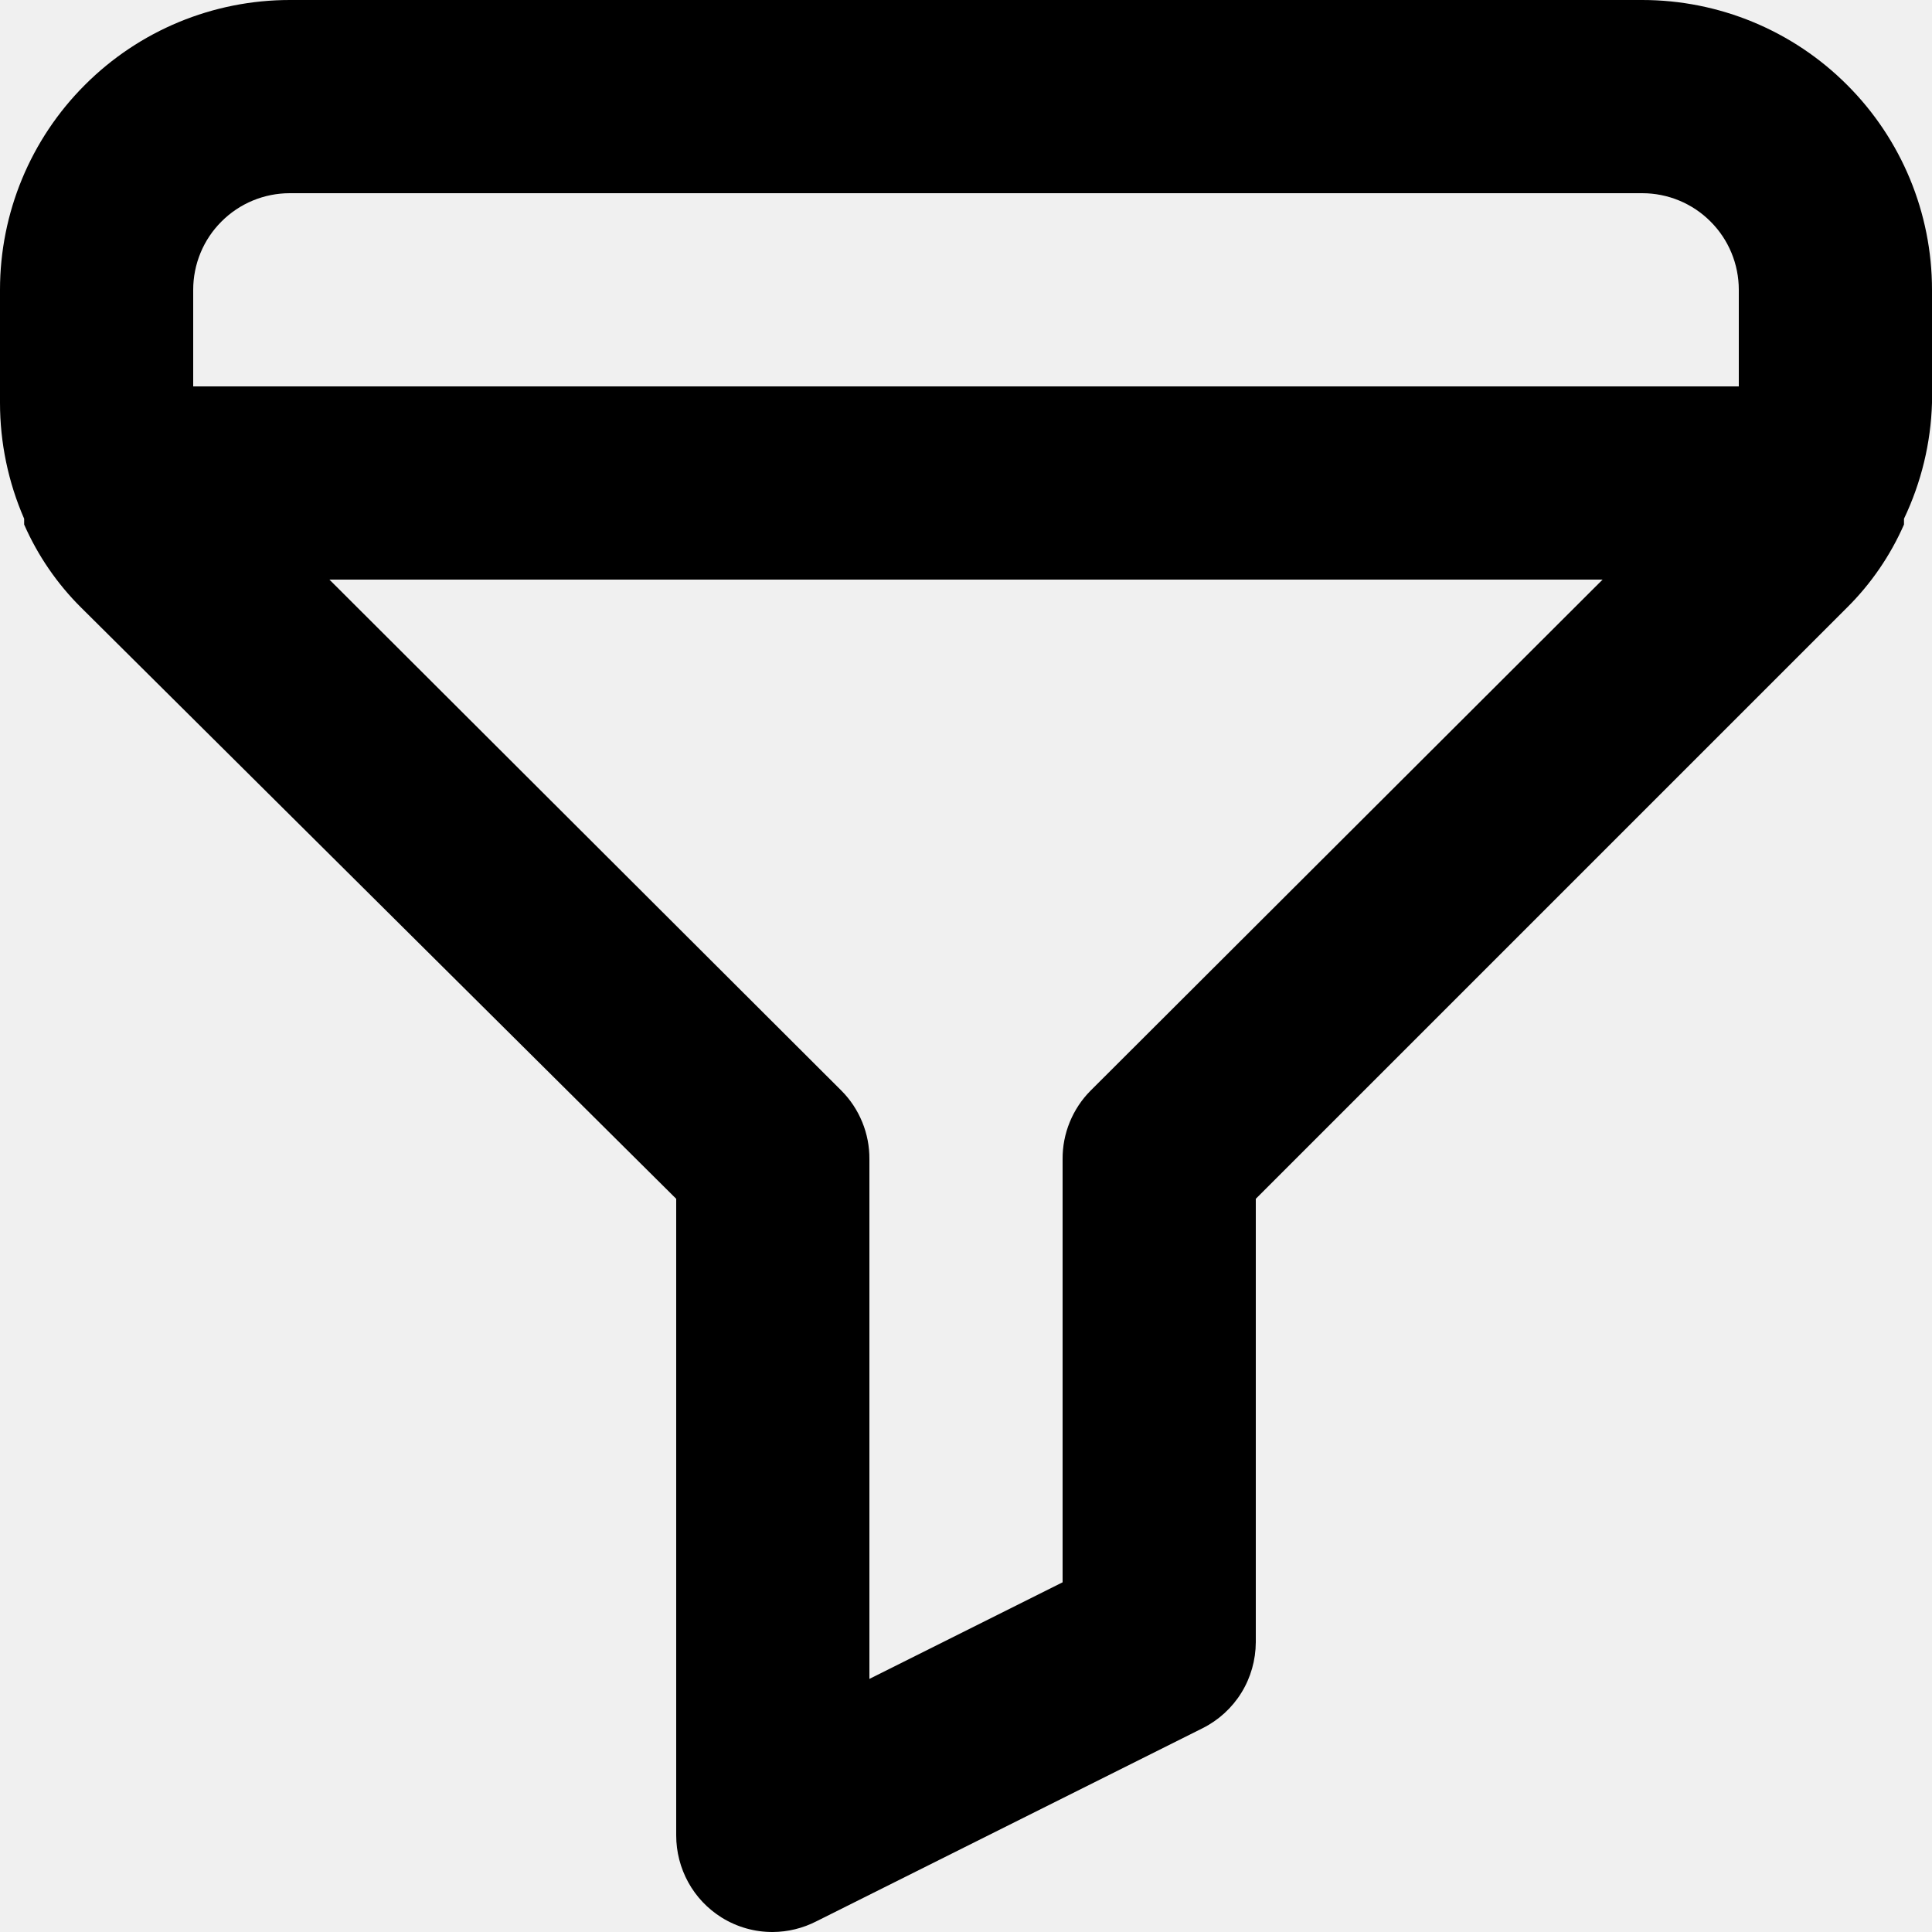
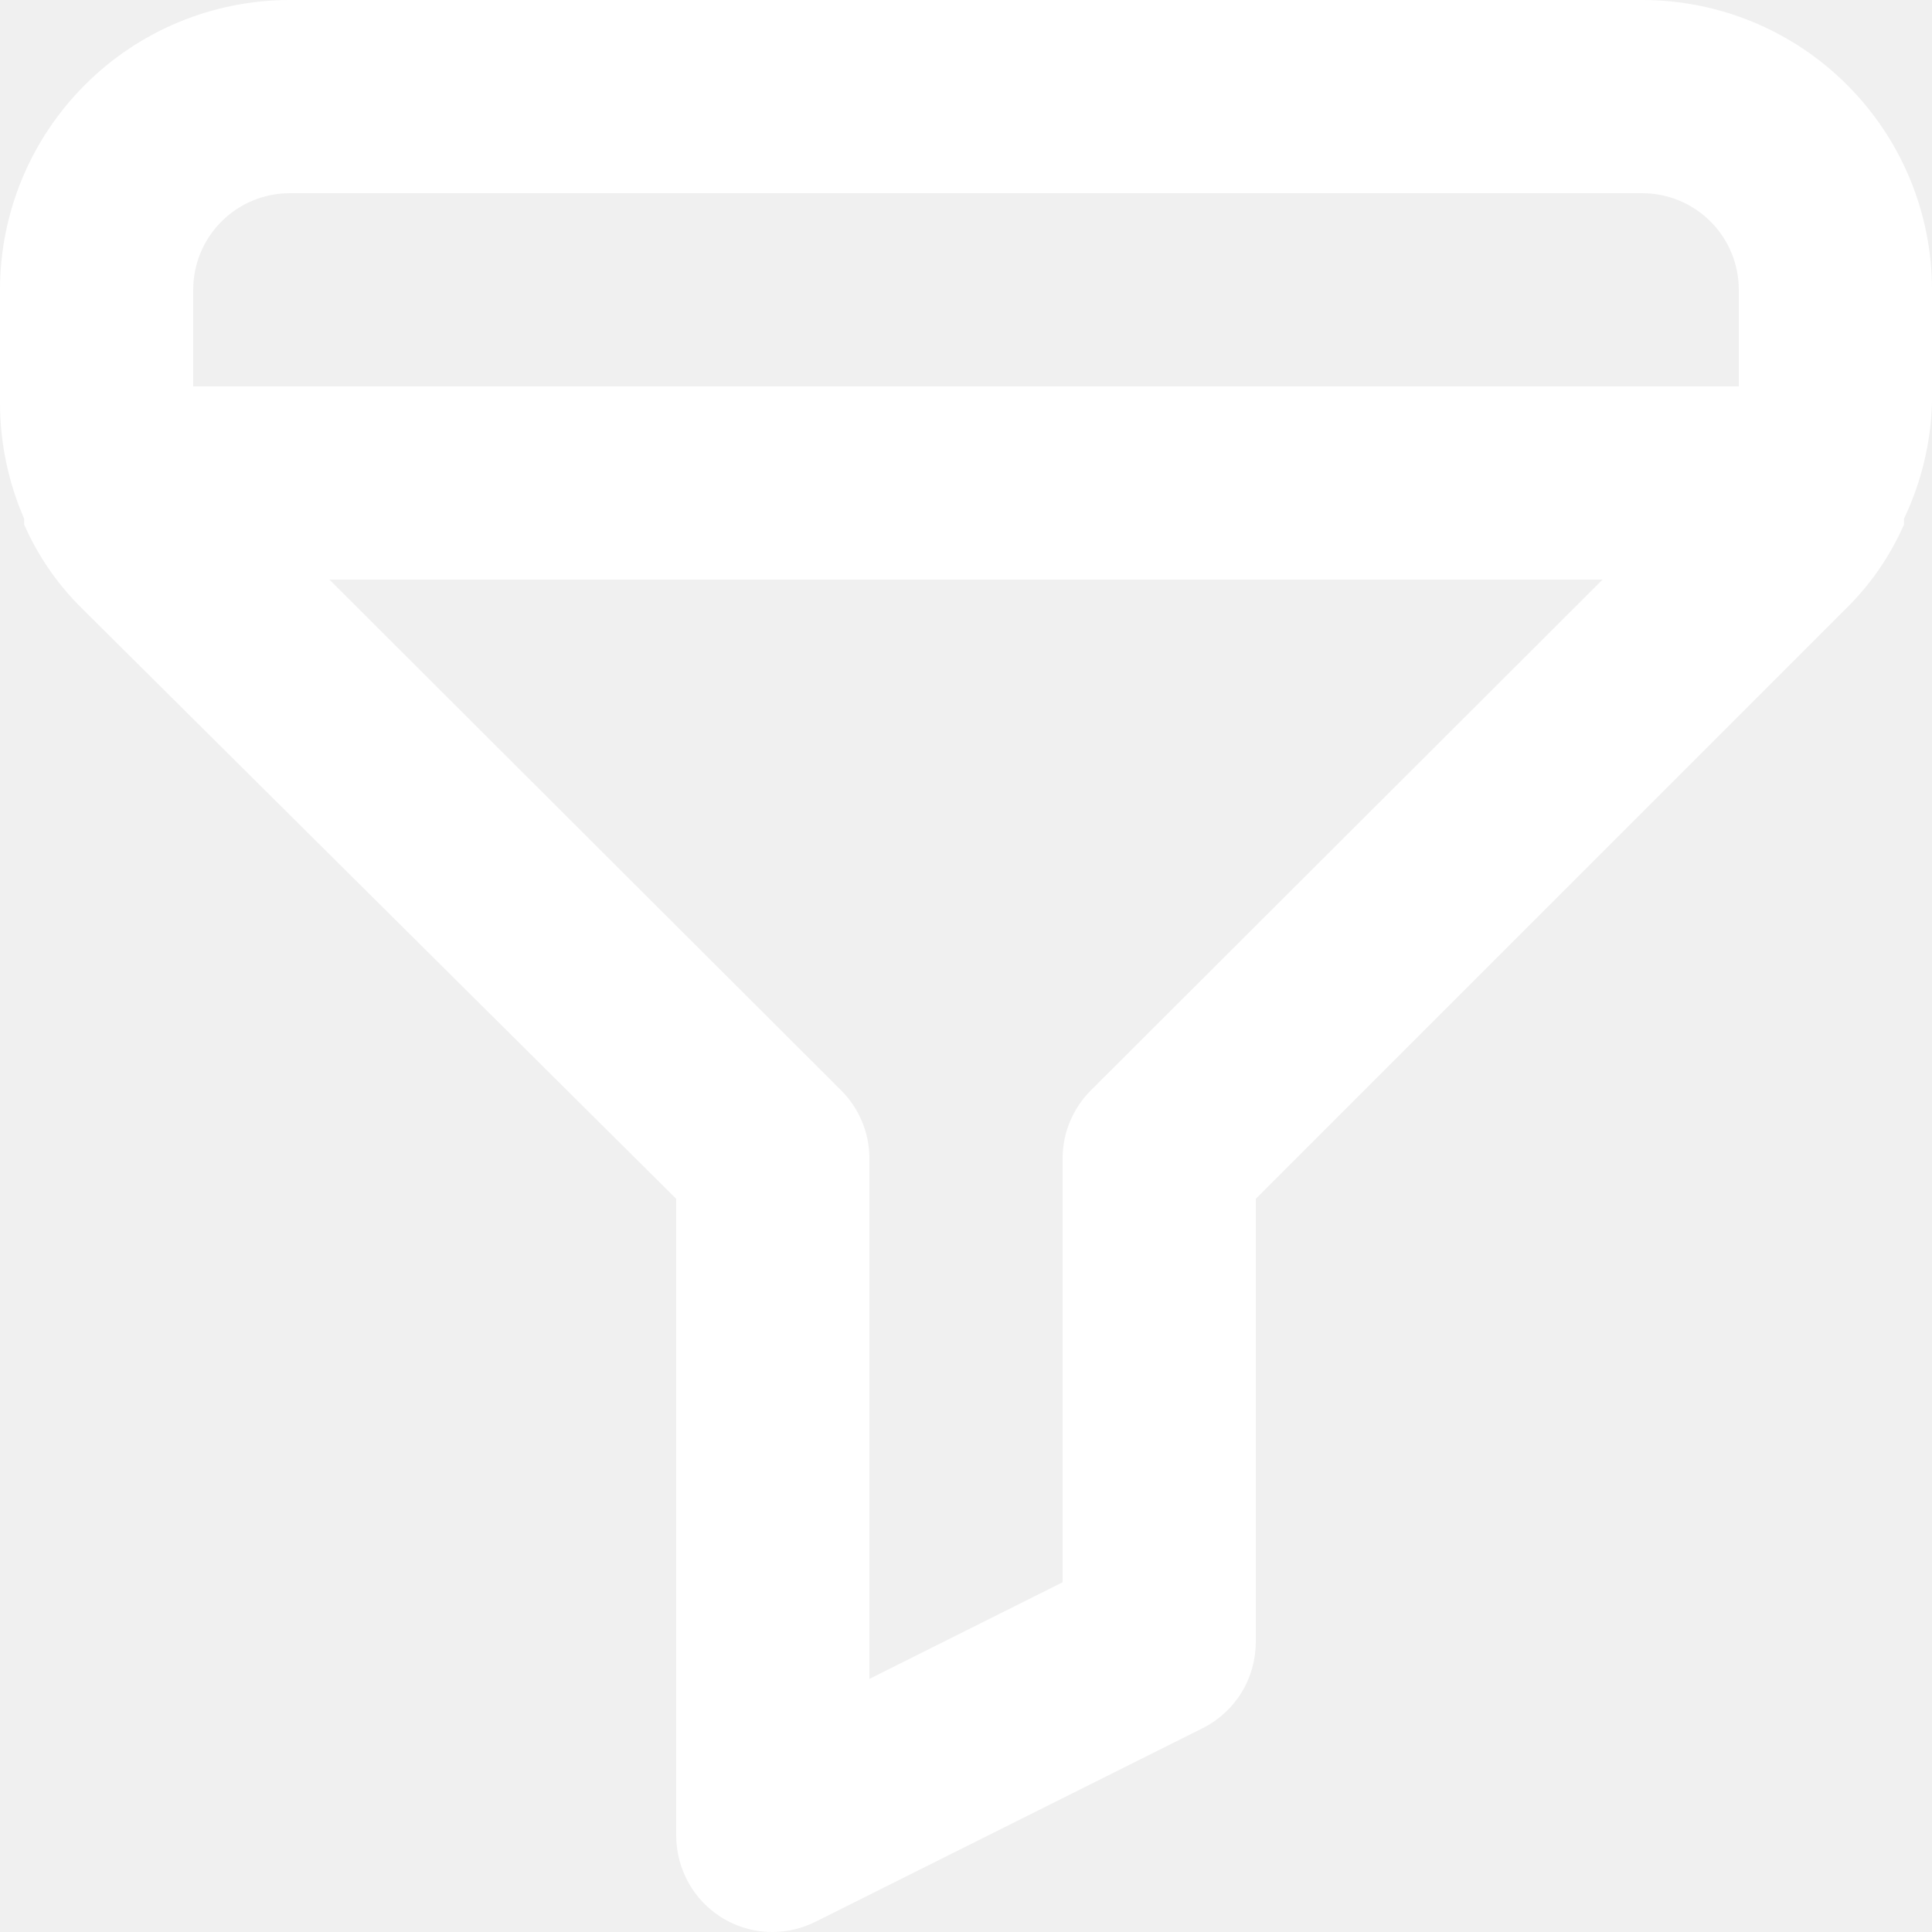
<svg xmlns="http://www.w3.org/2000/svg" width="20" height="20" viewBox="0 0 20 20" fill="none">
-   <path d="M17 0H3C2.204 0 1.441 0.316 0.879 0.879C0.316 1.441 1.80878e-07 2.204 1.80878e-07 3V4.17C-0 4.583 0.085 4.991 0.25 5.37V5.43C0.391 5.751 0.591 6.043 0.84 6.29L7 12.41V19C7 19.17 7.043 19.337 7.125 19.486C7.207 19.635 7.326 19.76 7.47 19.85C7.629 19.949 7.813 20.001 8 20C8.157 19.999 8.311 19.961 8.45 19.89L12.45 17.89C12.615 17.807 12.754 17.68 12.851 17.523C12.948 17.366 12.999 17.185 13 17V12.41L19.12 6.29C19.369 6.043 19.569 5.751 19.71 5.43V5.37C19.889 4.994 19.988 4.586 20 4.17V3C20 2.204 19.684 1.441 19.121 0.879C18.559 0.316 17.796 0 17 0ZM11.29 11.29C11.197 11.383 11.124 11.494 11.074 11.616C11.024 11.738 10.999 11.868 11 12V16.38L9 17.38V12C9.001 11.868 8.976 11.738 8.926 11.616C8.876 11.494 8.803 11.383 8.71 11.29L3.41 6H16.59L11.29 11.29ZM18 4H2V3C2 2.735 2.105 2.48 2.293 2.293C2.48 2.105 2.735 2 3 2H17C17.265 2 17.52 2.105 17.707 2.293C17.895 2.48 18 2.735 18 3V4Z" fill="black" />
+   <path d="M17 0H3C2.204 0 1.441 0.316 0.879 0.879C0.316 1.441 1.80878e-07 2.204 1.80878e-07 3V4.17C-0 4.583 0.085 4.991 0.25 5.37V5.43C0.391 5.751 0.591 6.043 0.84 6.29L7 12.41V19C7 19.17 7.043 19.337 7.125 19.486C7.207 19.635 7.326 19.76 7.47 19.85C7.629 19.949 7.813 20.001 8 20C8.157 19.999 8.311 19.961 8.45 19.89L12.45 17.89C12.615 17.807 12.754 17.68 12.851 17.523C12.948 17.366 12.999 17.185 13 17V12.41L19.12 6.29C19.369 6.043 19.569 5.751 19.71 5.43V5.37C19.889 4.994 19.988 4.586 20 4.17V3C20 2.204 19.684 1.441 19.121 0.879C18.559 0.316 17.796 0 17 0ZM11.29 11.29C11.197 11.383 11.124 11.494 11.074 11.616C11.024 11.738 10.999 11.868 11 12V16.38L9 17.38V12C9.001 11.868 8.976 11.738 8.926 11.616C8.876 11.494 8.803 11.383 8.71 11.29L3.41 6H16.59L11.29 11.29ZM18 4H2V3C2 2.735 2.105 2.48 2.293 2.293C2.48 2.105 2.735 2 3 2H17C17.265 2 17.52 2.105 17.707 2.293C17.895 2.48 18 2.735 18 3V4Z" fill="white" />
</svg>
